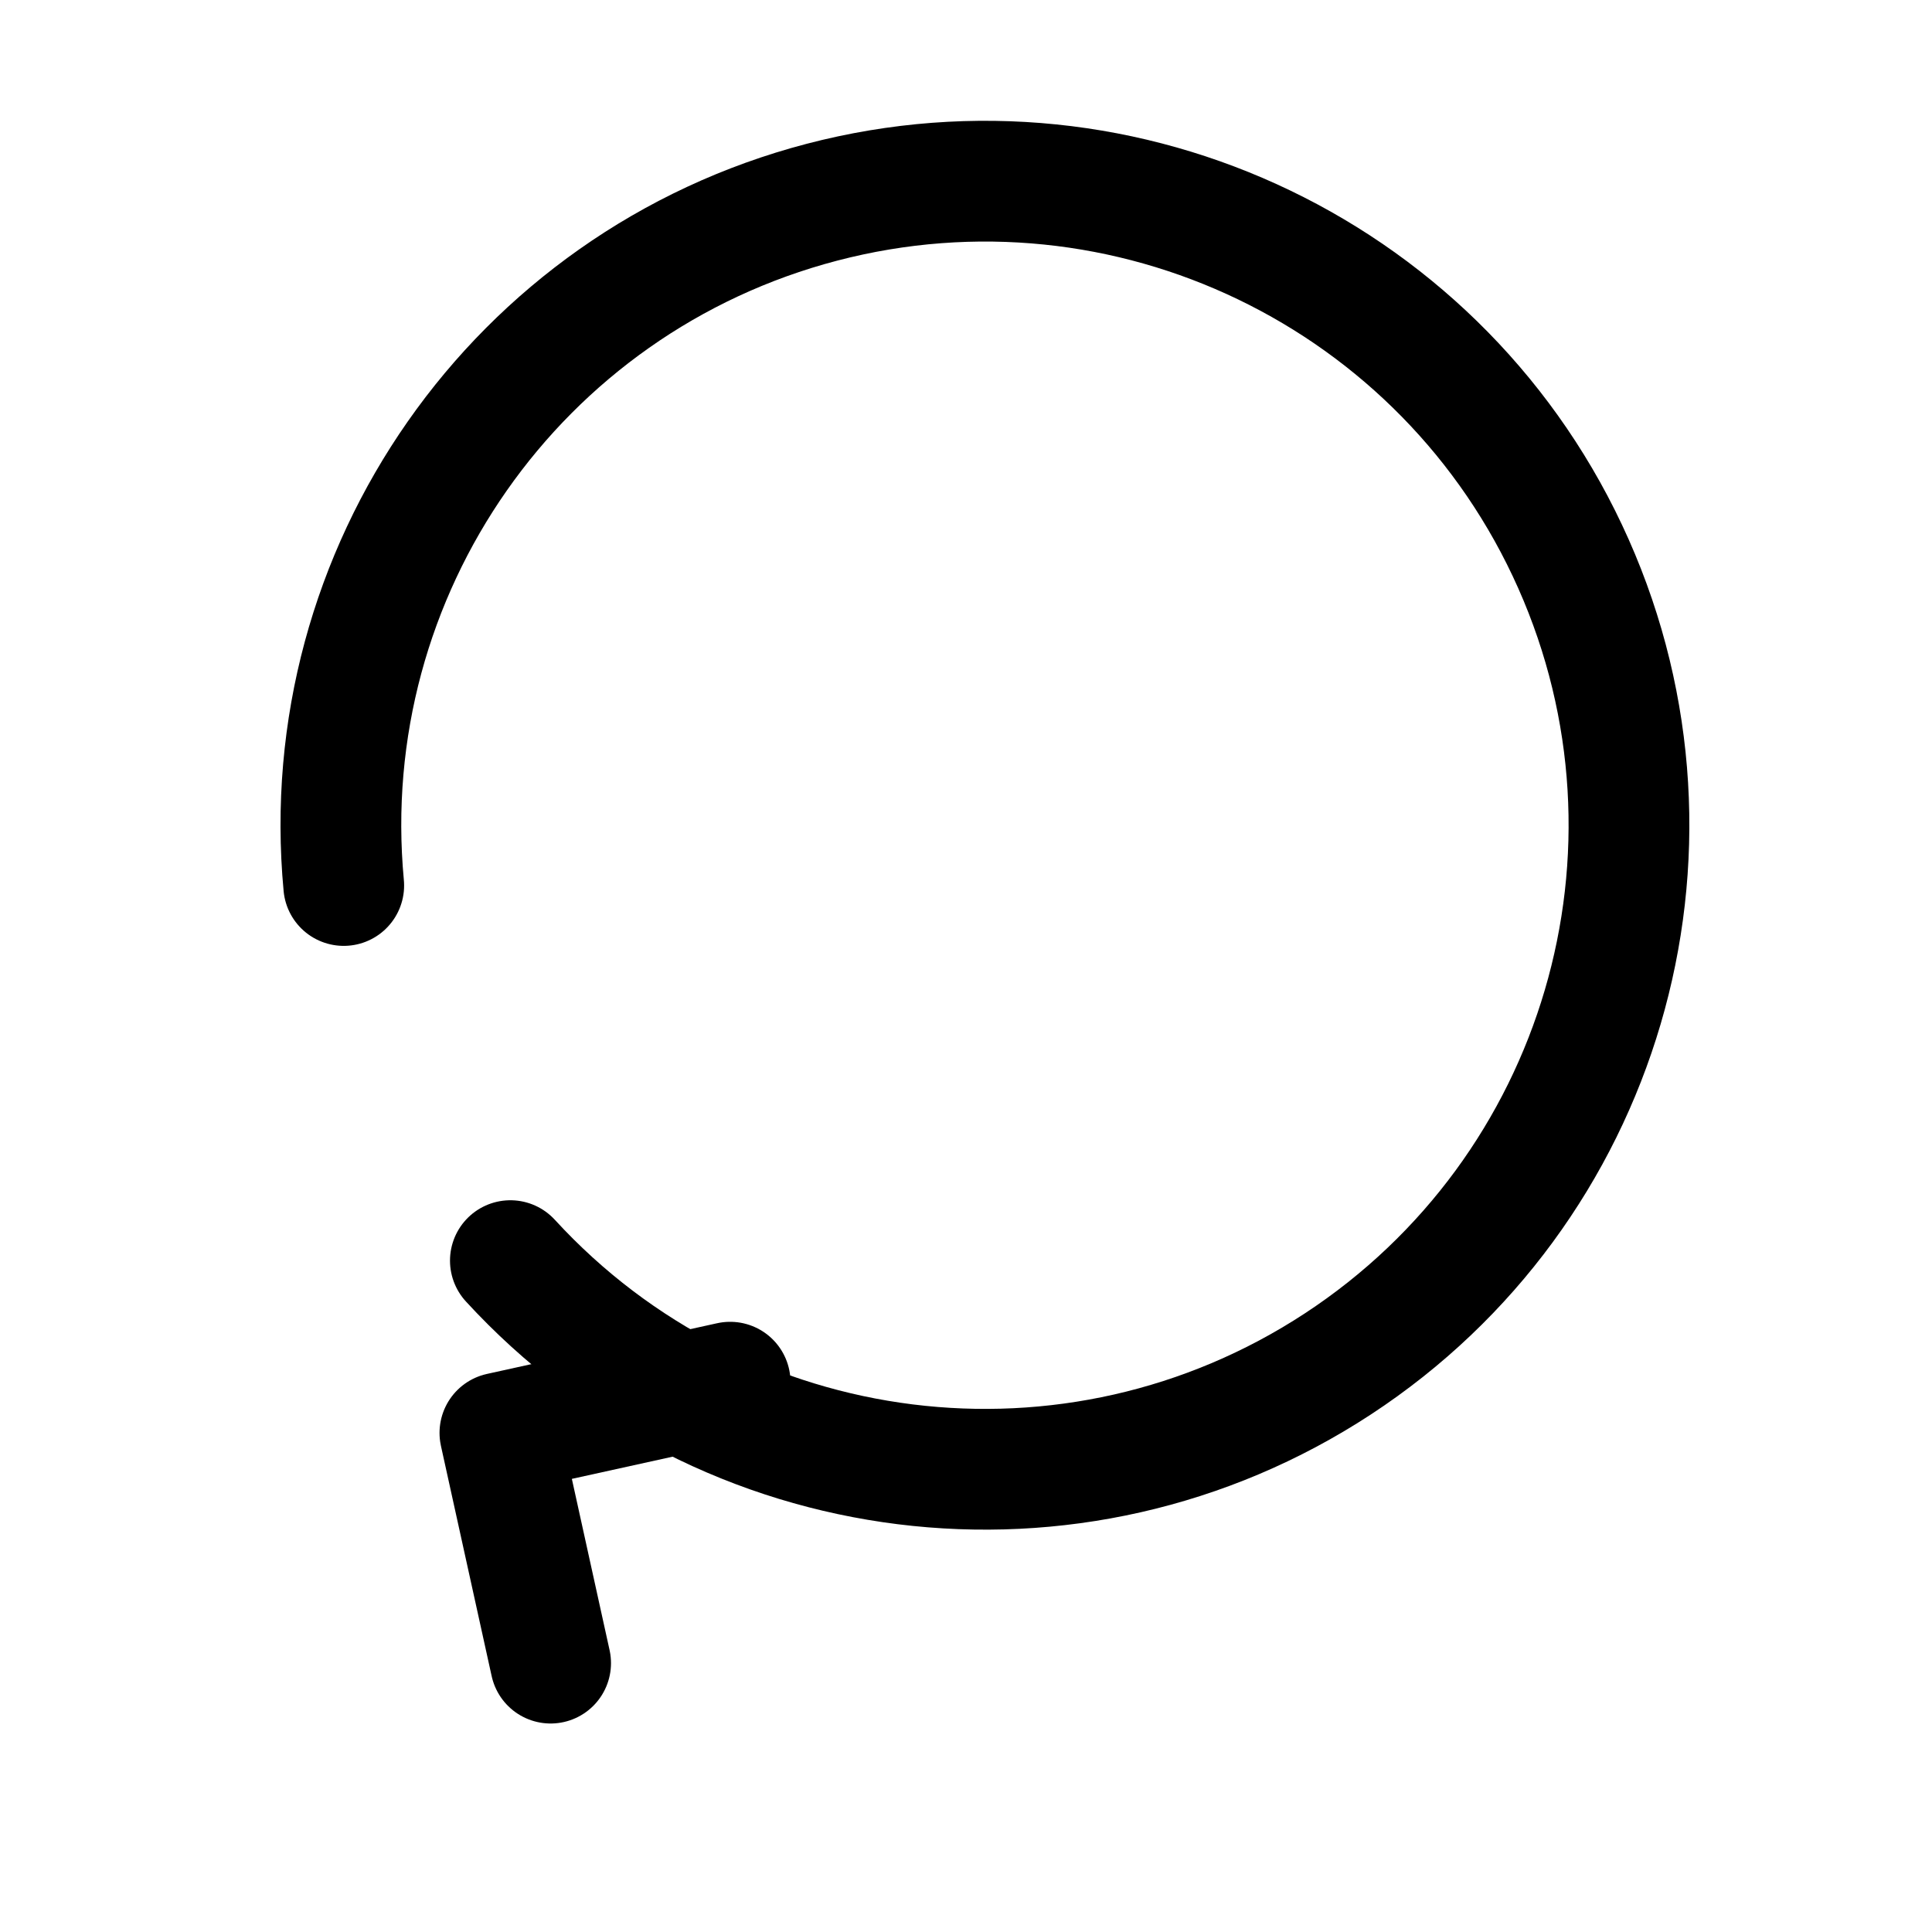
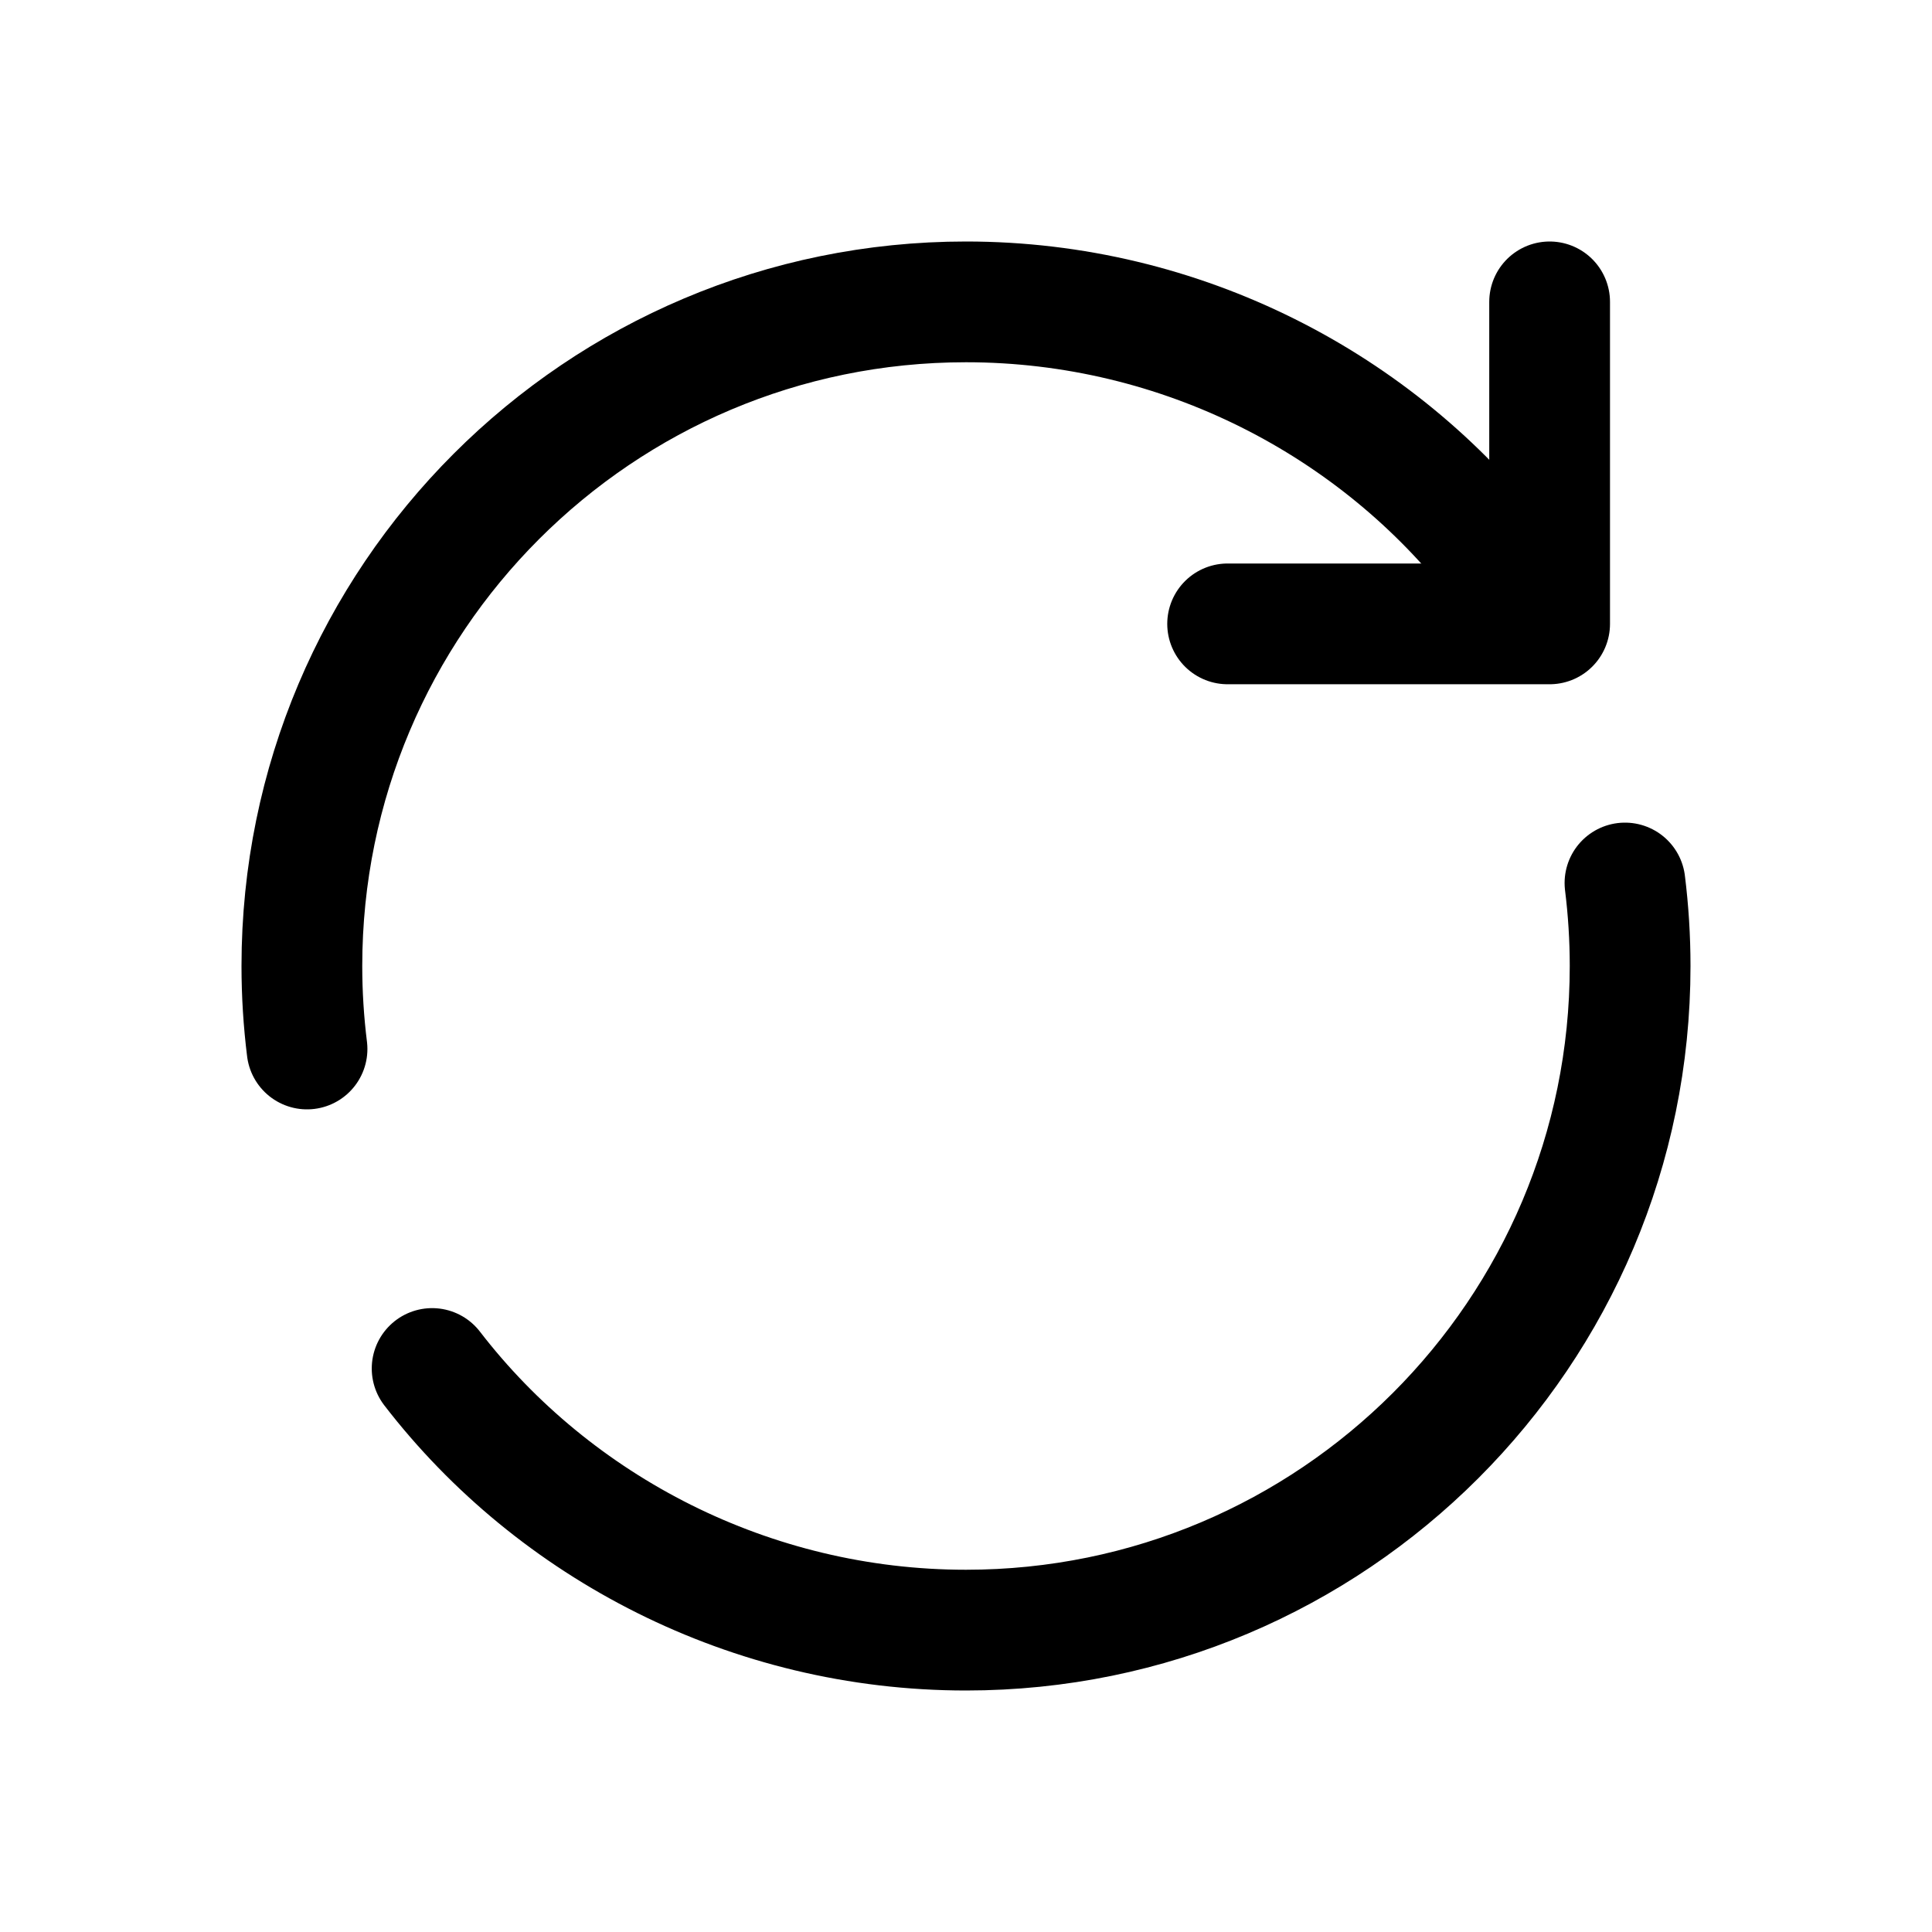
<svg xmlns="http://www.w3.org/2000/svg" width="1em" height="1em" viewBox="0 0 24 24">
-   <g fill="none" stroke="currentColor" stroke-width="1.5" stroke-linecap="round">
-     <path d="M4.27 11a8 8 0 1 1 2.07 4.66" />
-     <path stroke-linejoin="round" d="M6.84 20.66l-.63-2.86l2.86-.63" />
+   <g fill="none" stroke="currentColor" stroke-width="1.5" stroke-linecap="round" stroke-linejoin="round">
+     <path d="M19.25 3.75V7.75H15.25" />
+     <path d="M20.186 10.969C20.228 11.307 20.25 11.651 20.25 12C20.25 16.556 16.556 20.25 12 20.25C9.323 20.25 6.889 18.975 5.368 17" />
+     <path d="M3.814 13.031C3.772 12.693 3.75 12.349 3.75 12C3.75 7.444 7.444 3.75 12 3.75C14.677 3.75 17.111 5.025 18.632 7" />
  </g>
</svg>
